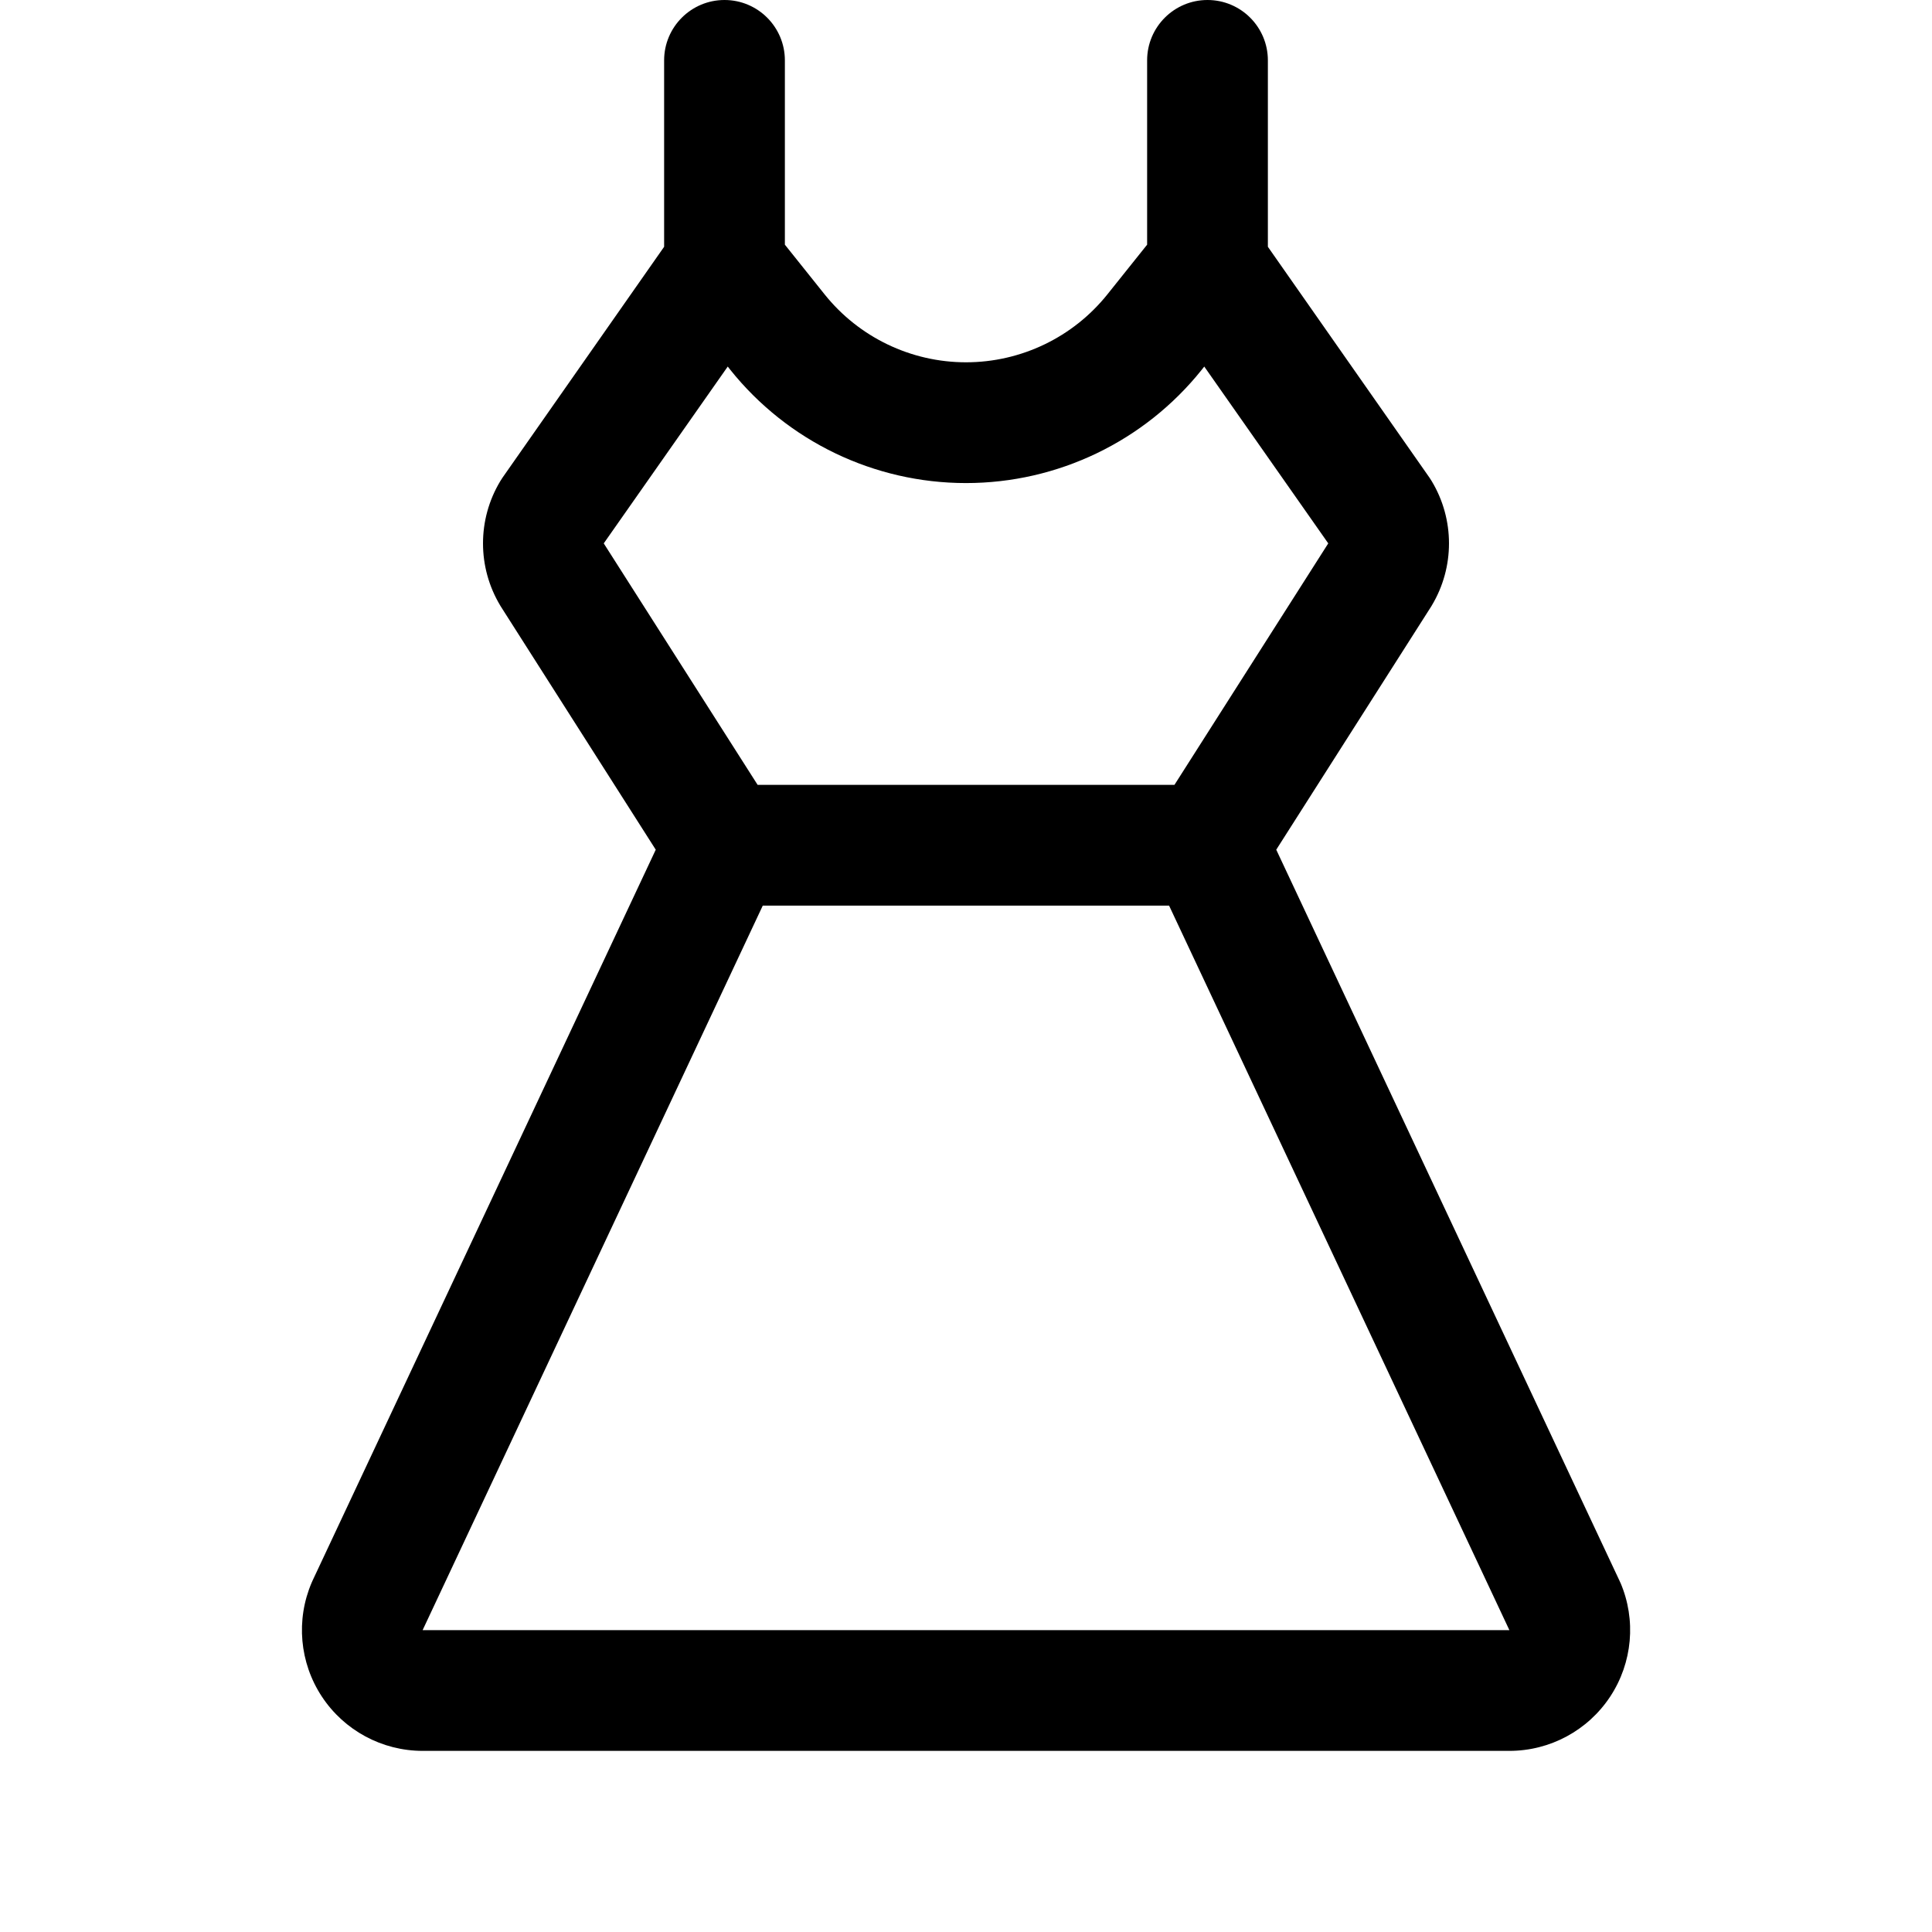
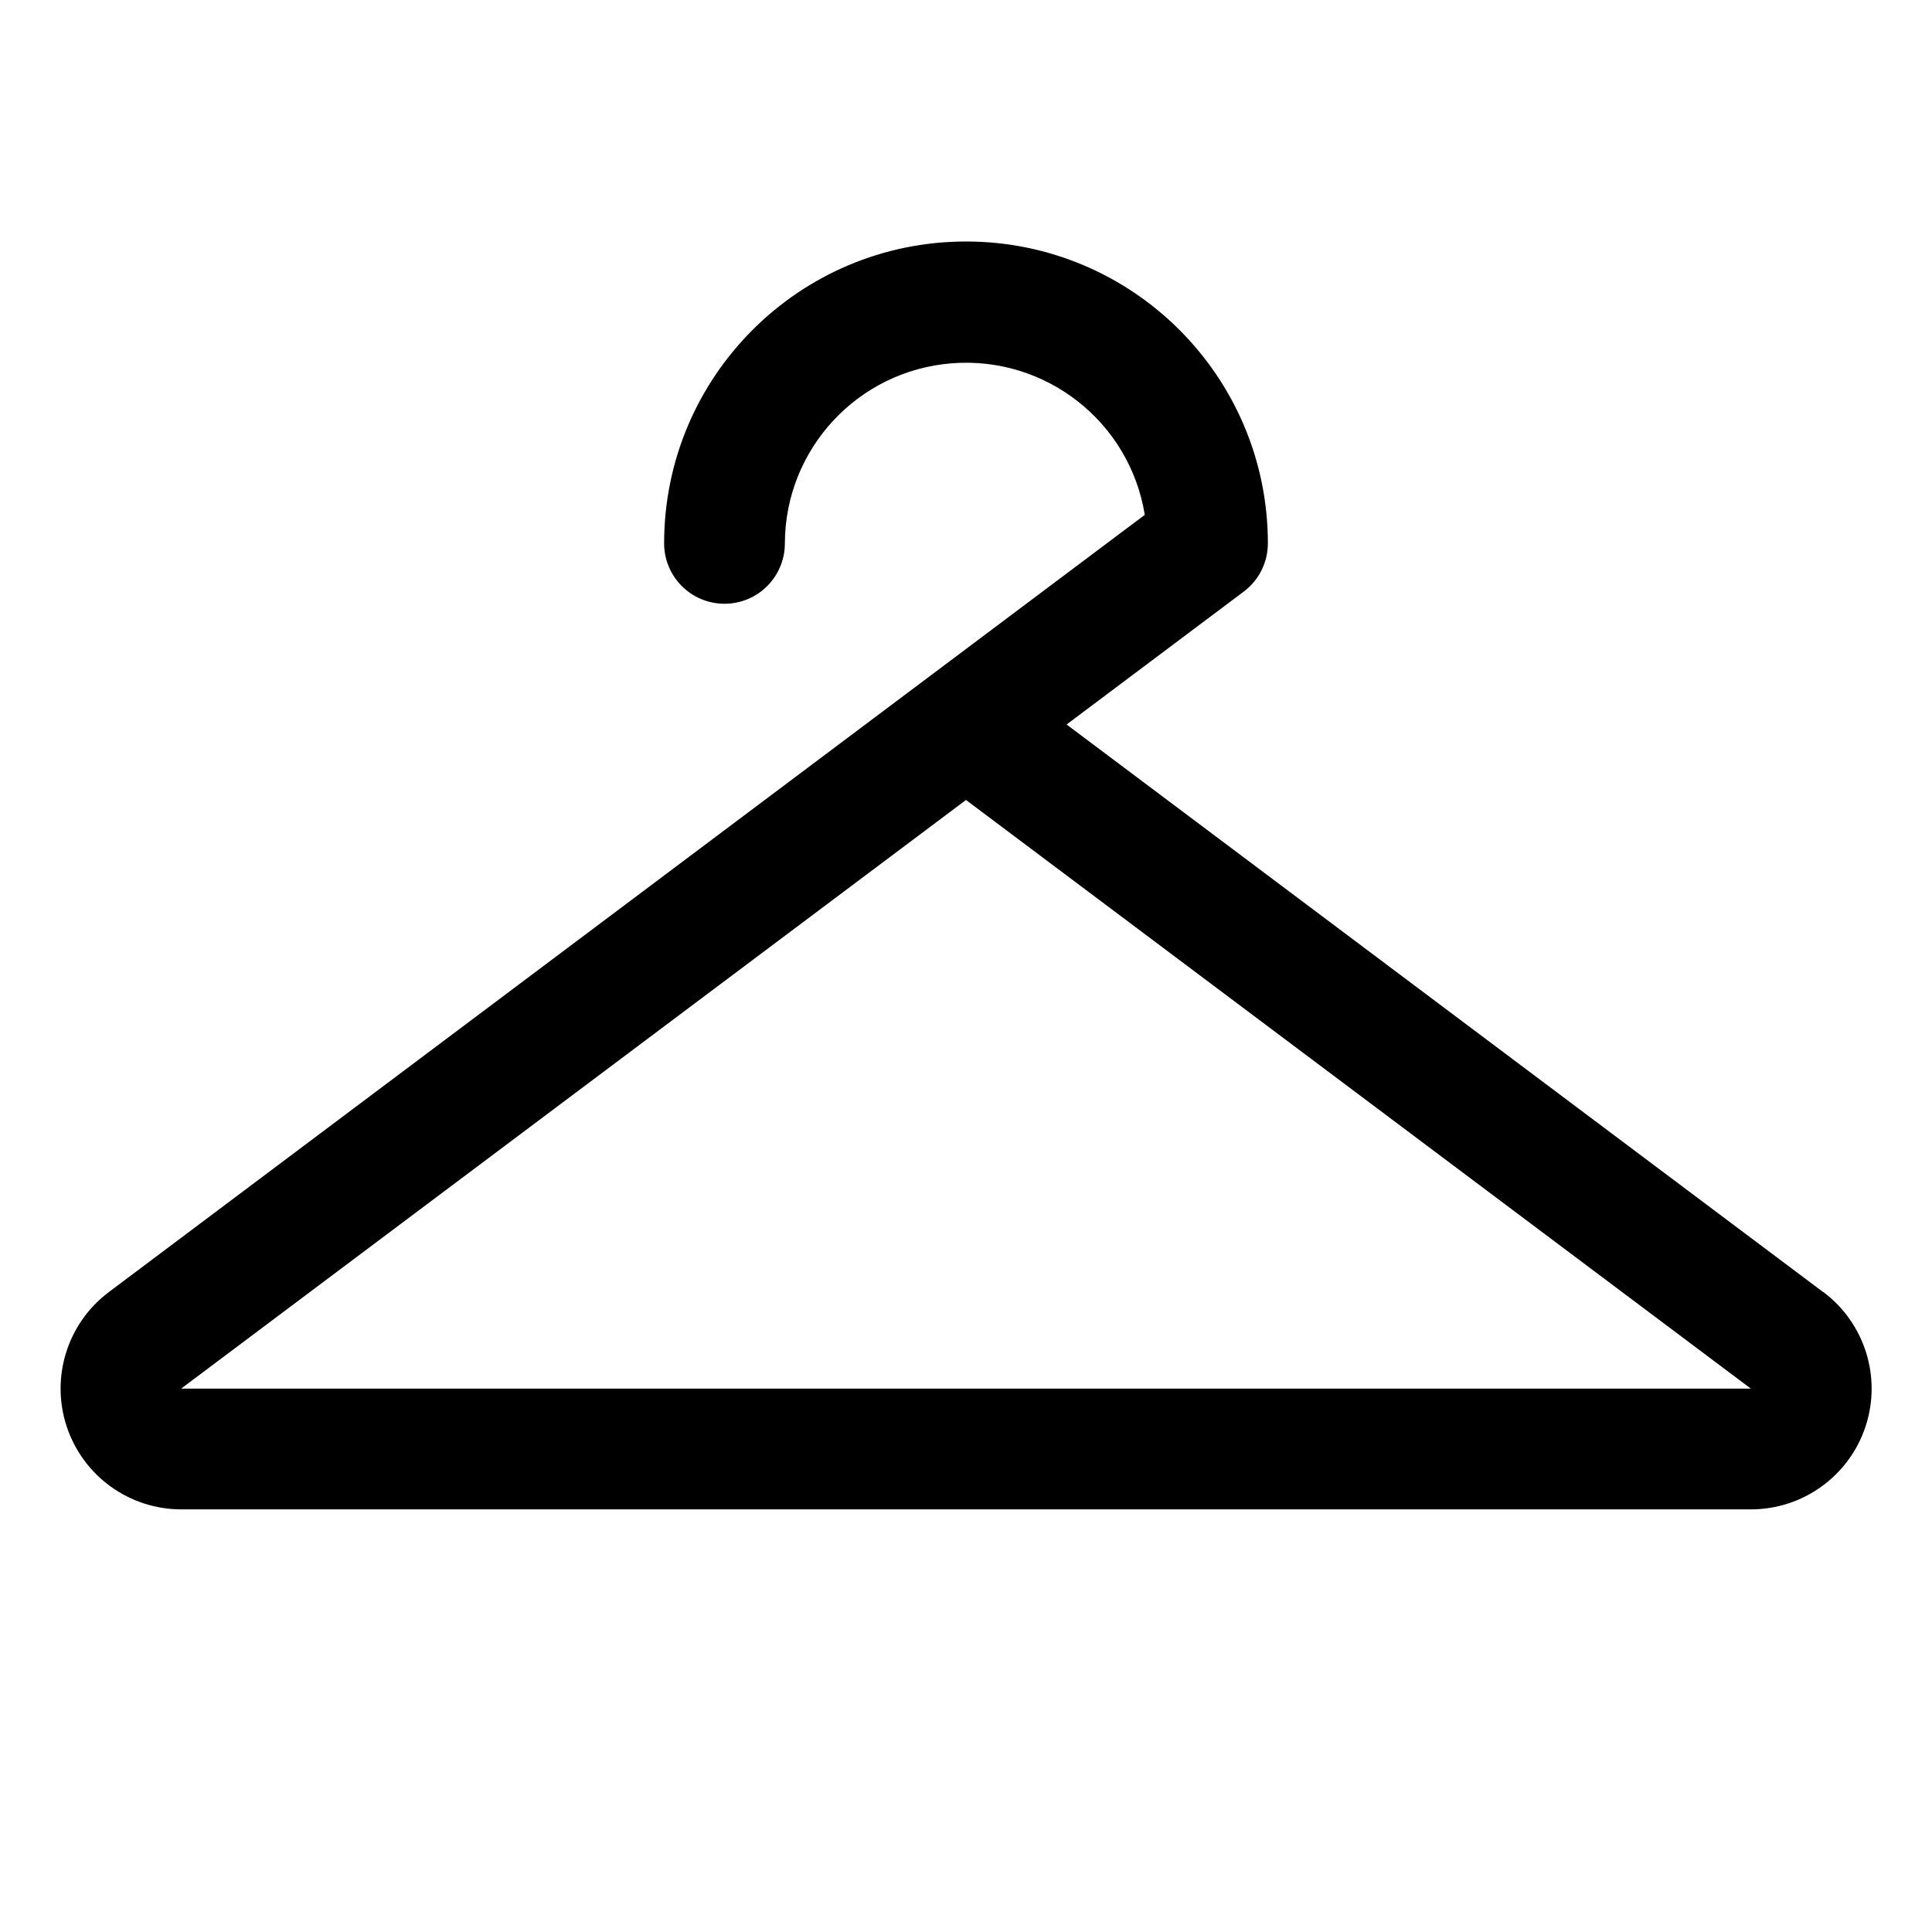
<svg xmlns="http://www.w3.org/2000/svg" width="32" height="32" fill="#000000" viewBox="0 0 256 256">
-   <path d="M214.7,209.7a1.89,1.89,0,0,0-.11-.25l-45.48-96.86,20.5-32.18a1.74,1.74,0,0,0,.11-.18,16,16,0,0,0,0-16.46c-.09-.16-.2-.32-.3-.47L168,32.7V8a8,8,0,0,0-16,0V32.42L146.74,39a24,24,0,0,1-37.48,0L104,32.42V8A8,8,0,0,0,88,8V32.7L66.58,63.3c-.1.15-.21.31-.3.47a16,16,0,0,0,0,16.46,1.74,1.74,0,0,0,.11.18l20.5,32.18L41.41,209.45a1.89,1.89,0,0,0-.11.25A16,16,0,0,0,56,232H200a16,16,0,0,0,14.71-22.3ZM80,72,96.43,48.57l.33.42a40,40,0,0,0,62.48,0l.33-.42L176,72l-20.38,32H100.39ZM56,216l45.07-96h53.84L200,216Z" />
+   <path d="M241.57,171.2,141.33,96l23.46-17.6A8,8,0,0,0,168,72a40,40,0,1,0-80,0,8,8,0,0,0,16,0,24,24,0,0,1,47.69-3.78L123.34,89.49l-.28.21L14.43,171.2A16,16,0,0,0,24,200H232a16,16,0,0,0,9.6-28.8ZM232,184H24l104-78,104,78Z" />
</svg>
